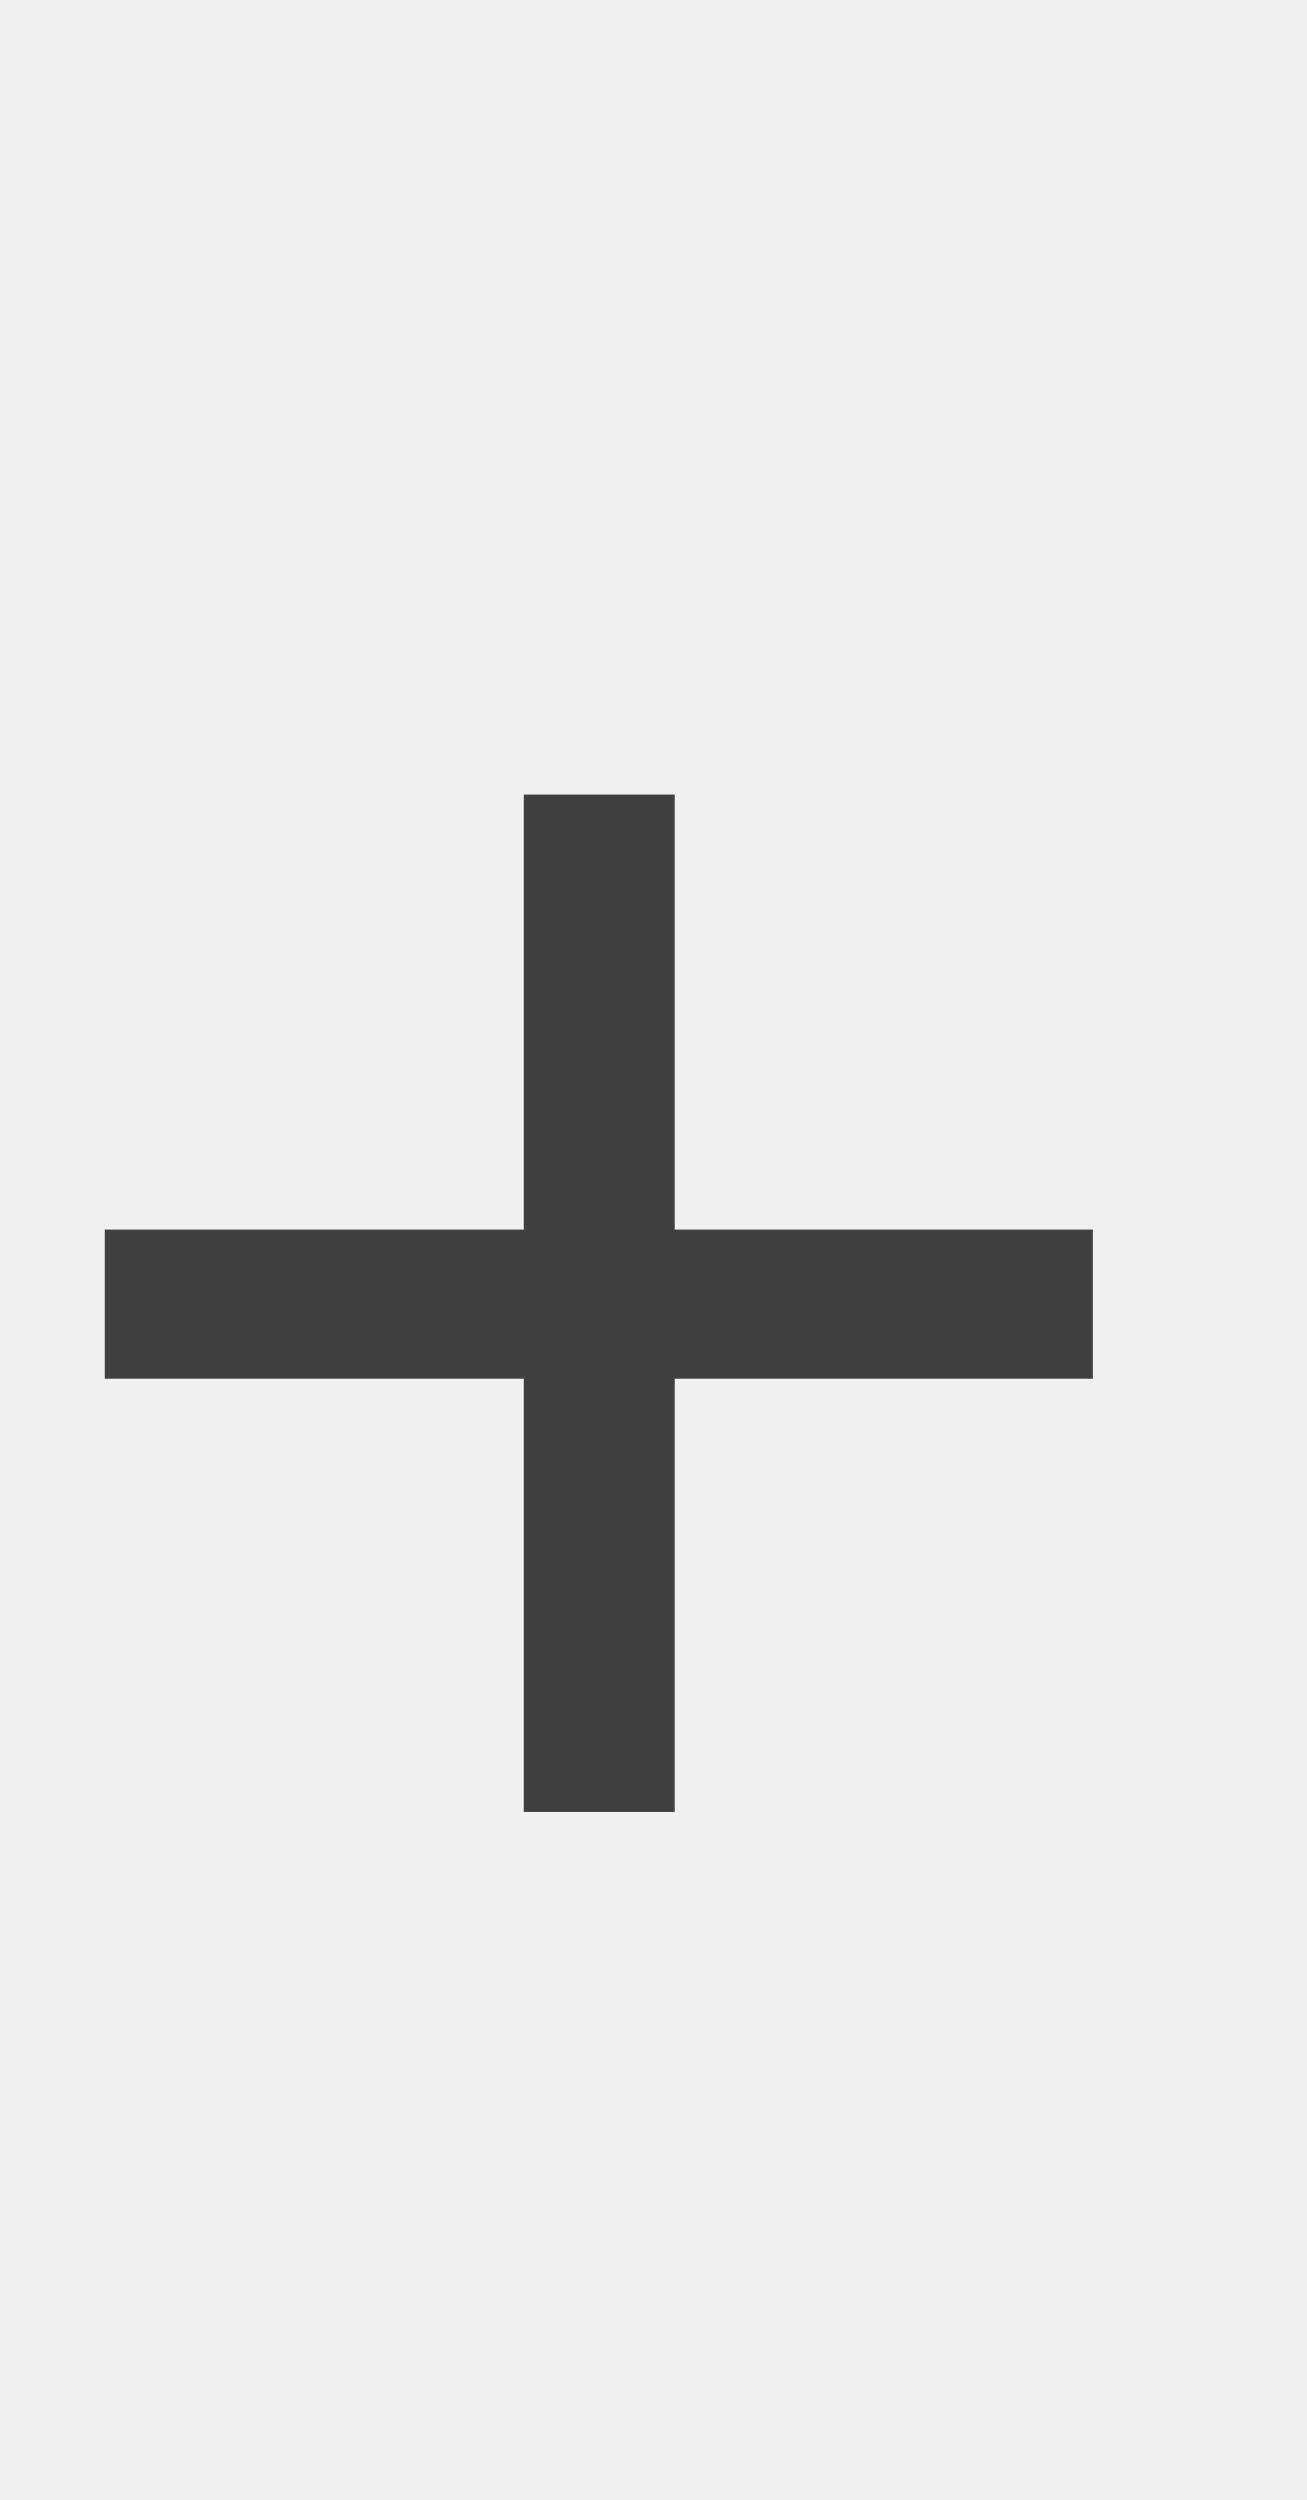
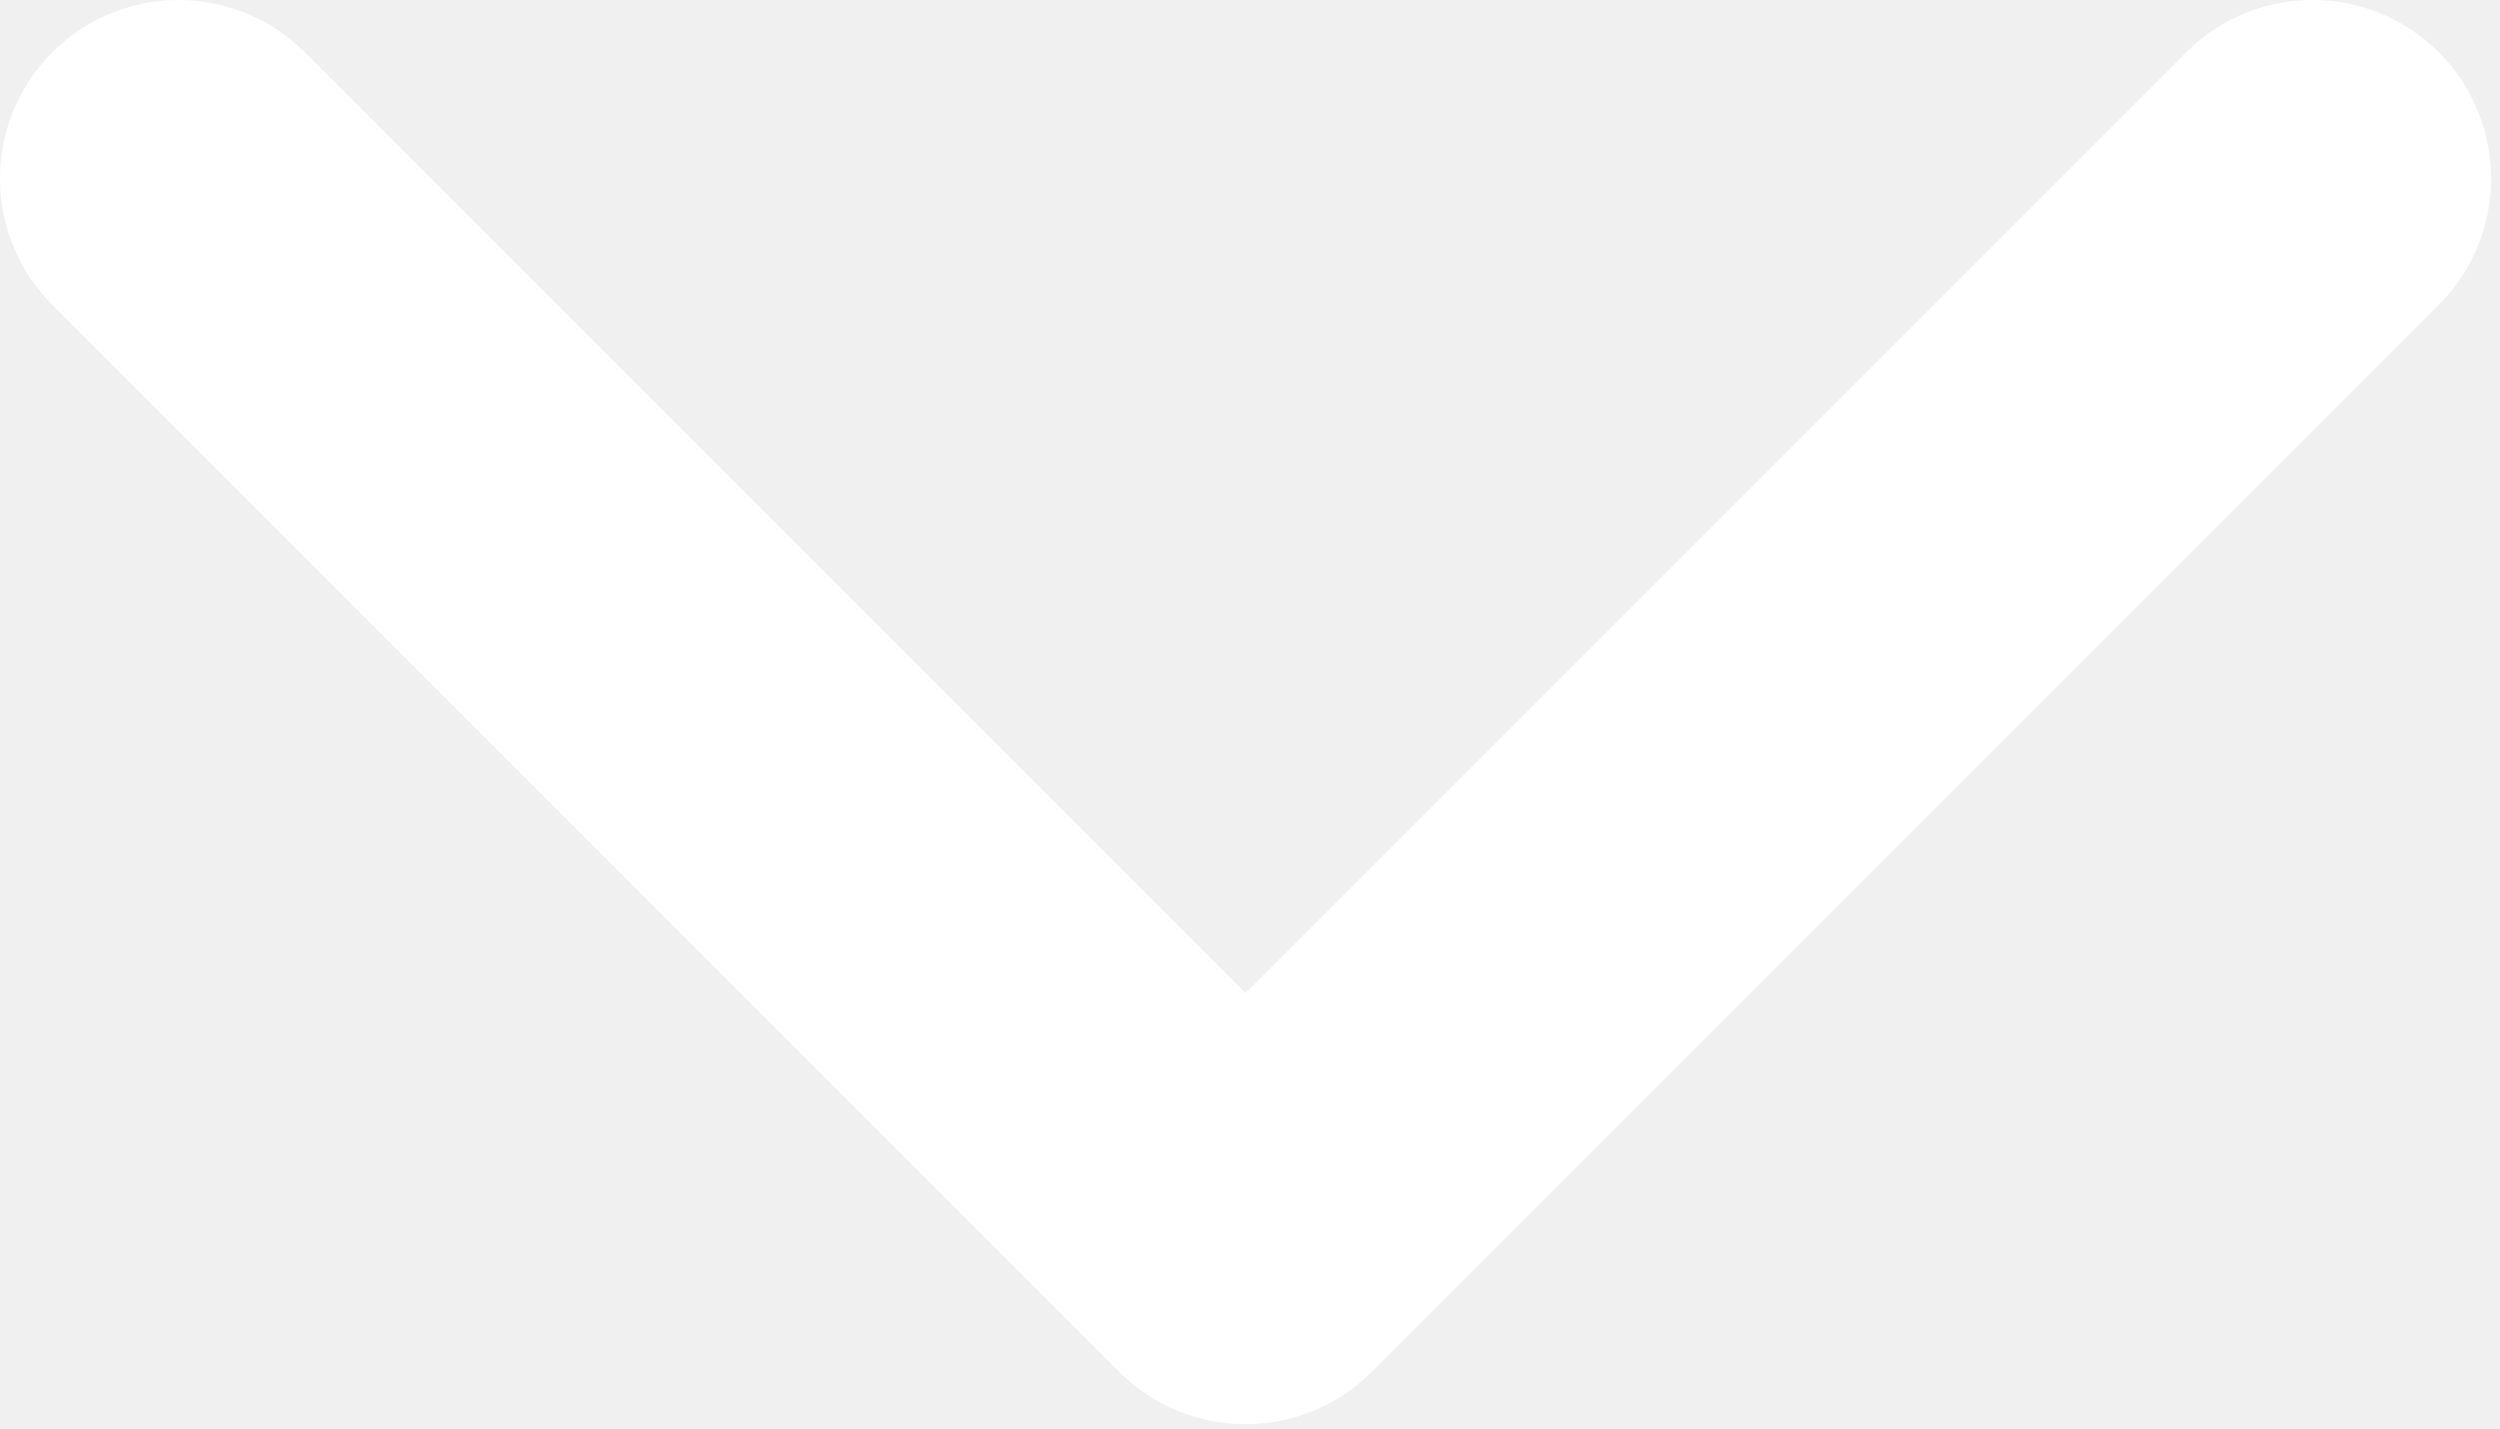
- <svg xmlns="http://www.w3.org/2000/svg" width="23" height="44" viewBox="0 0 23 44">
-   <text id="_" data-name="+" transform="translate(0 36)" fill="#404040" font-size="37" font-family="CenturyGothic, Century Gothic">
-     <tspan x="0" y="0">+</tspan>
-   </text>
+ <svg xmlns="http://www.w3.org/2000/svg" width="21" height="12" viewBox="0 0 21 12" fill="none">
+   <path d="M19.425 1.5L10.462 10.463L1.5 1.5" stroke="white" stroke-width="3" stroke-linecap="round" stroke-linejoin="round" />
</svg>
